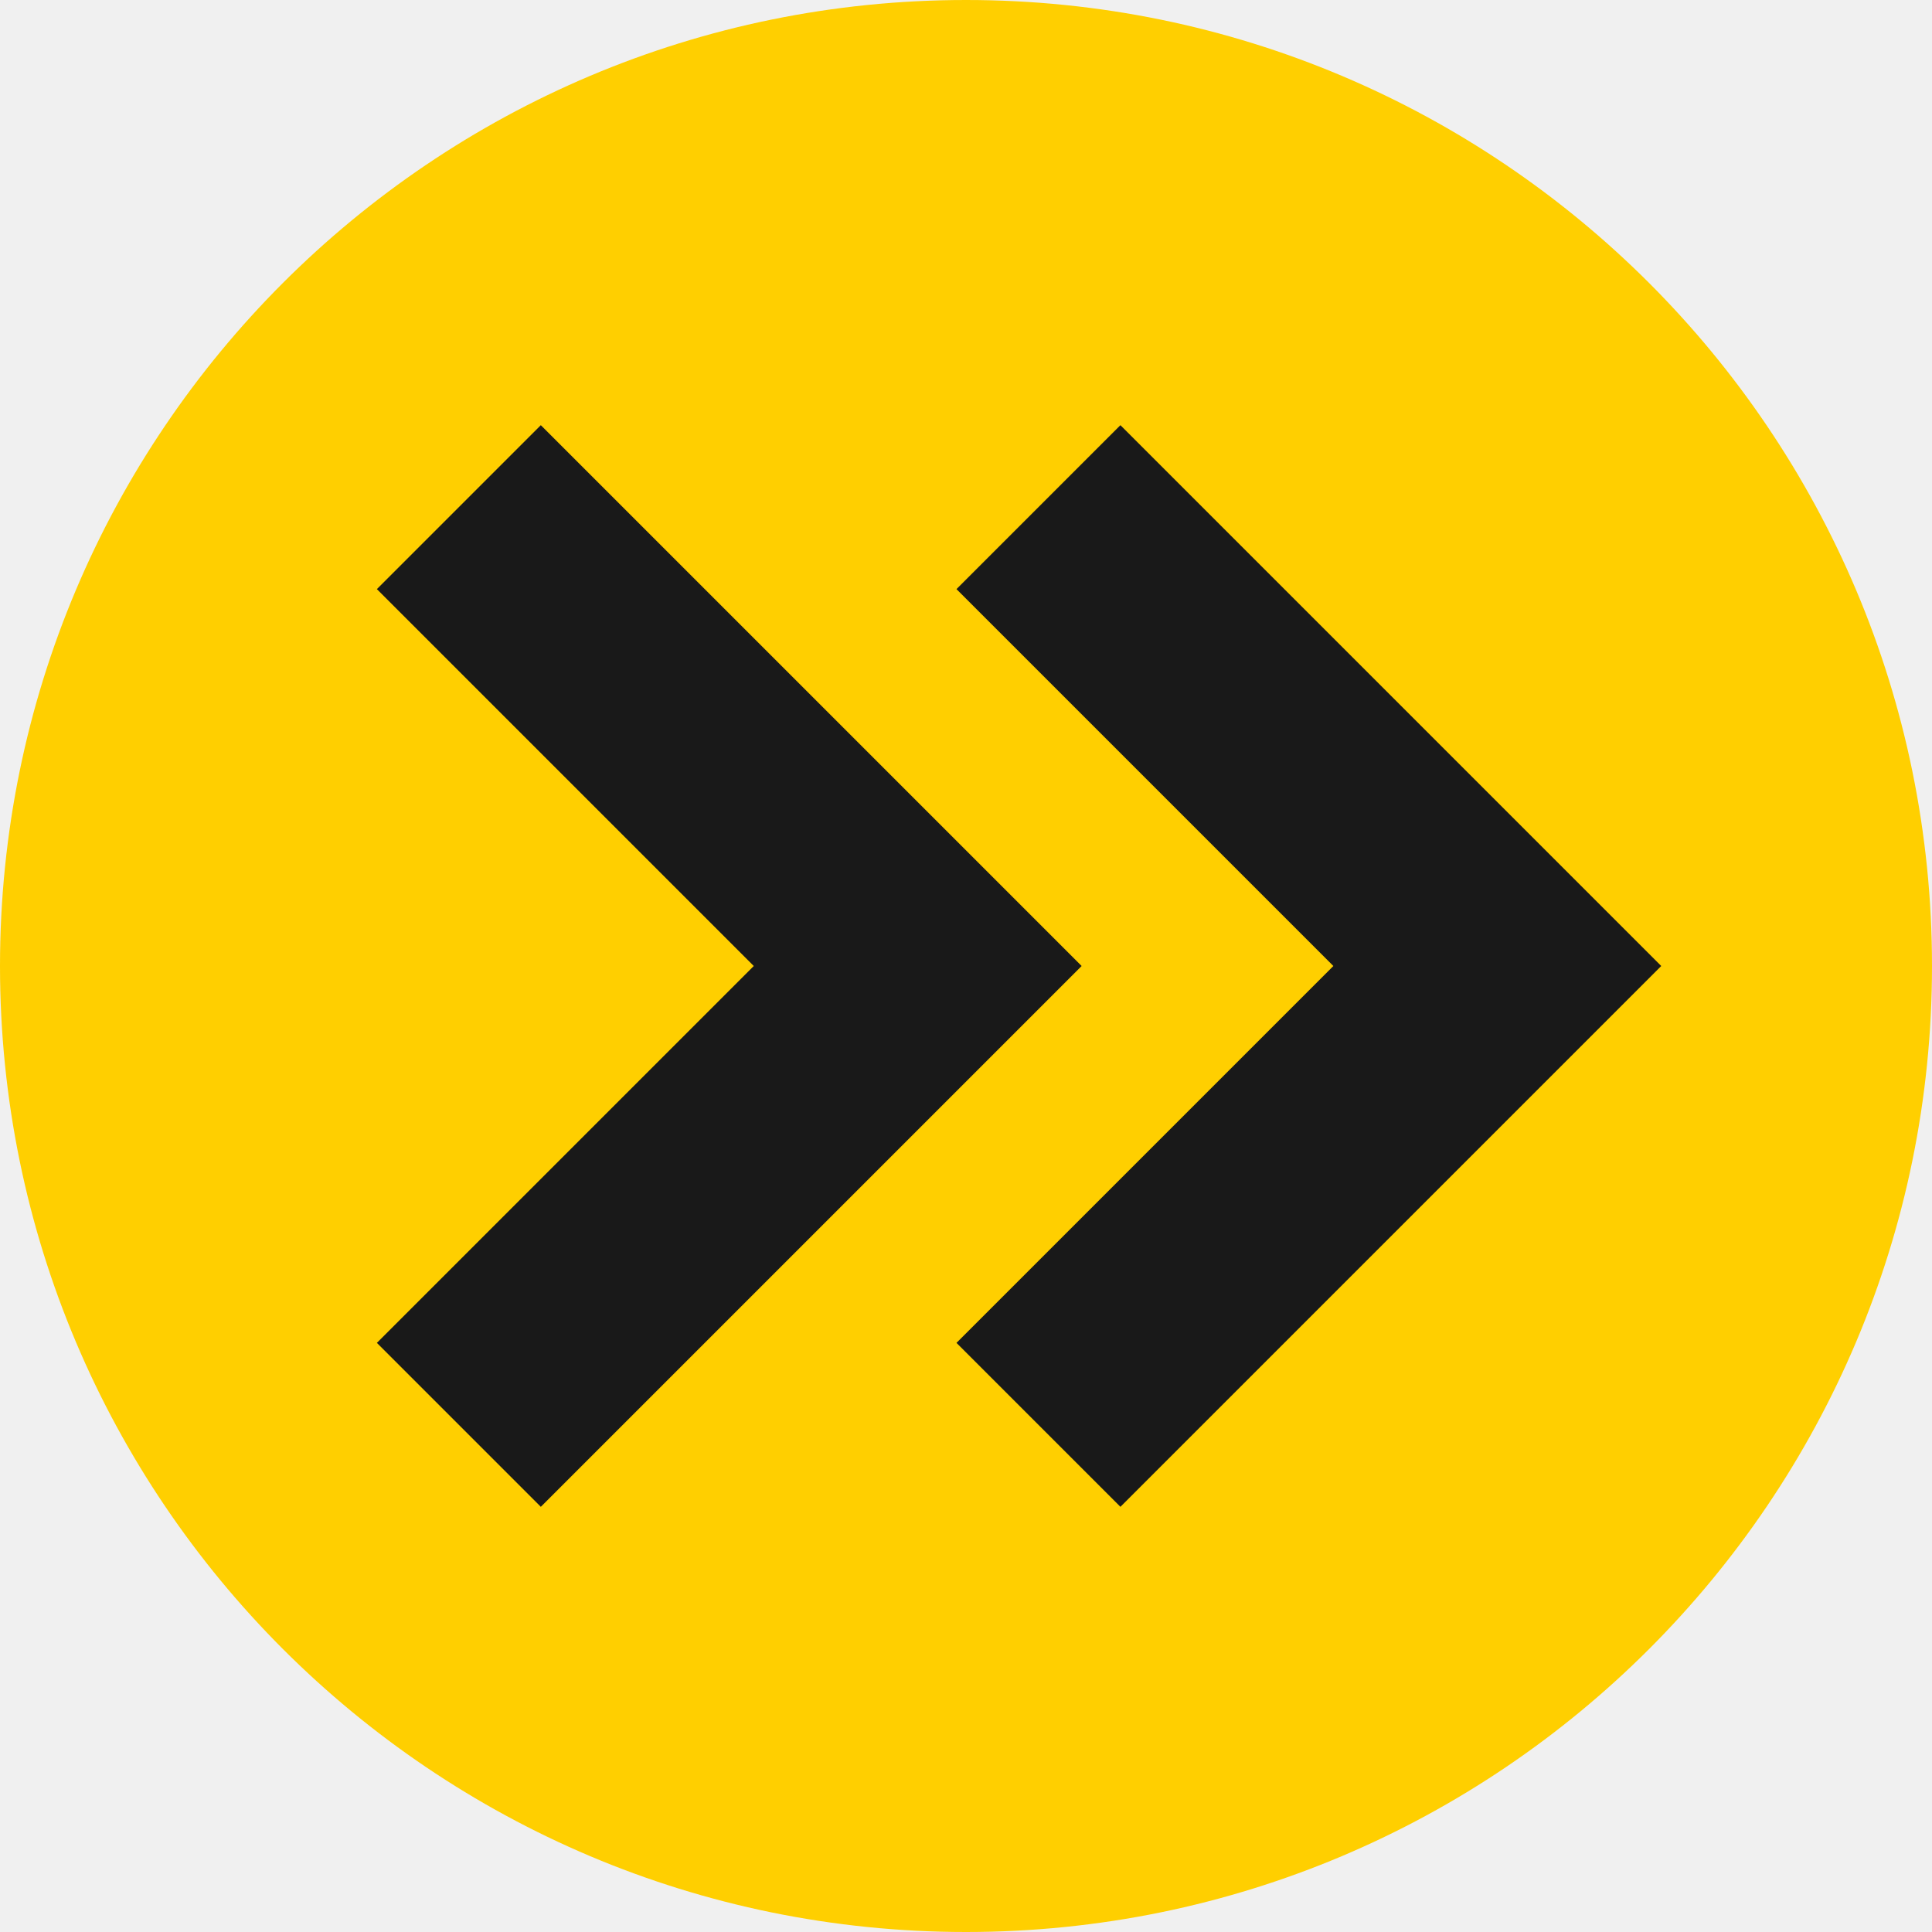
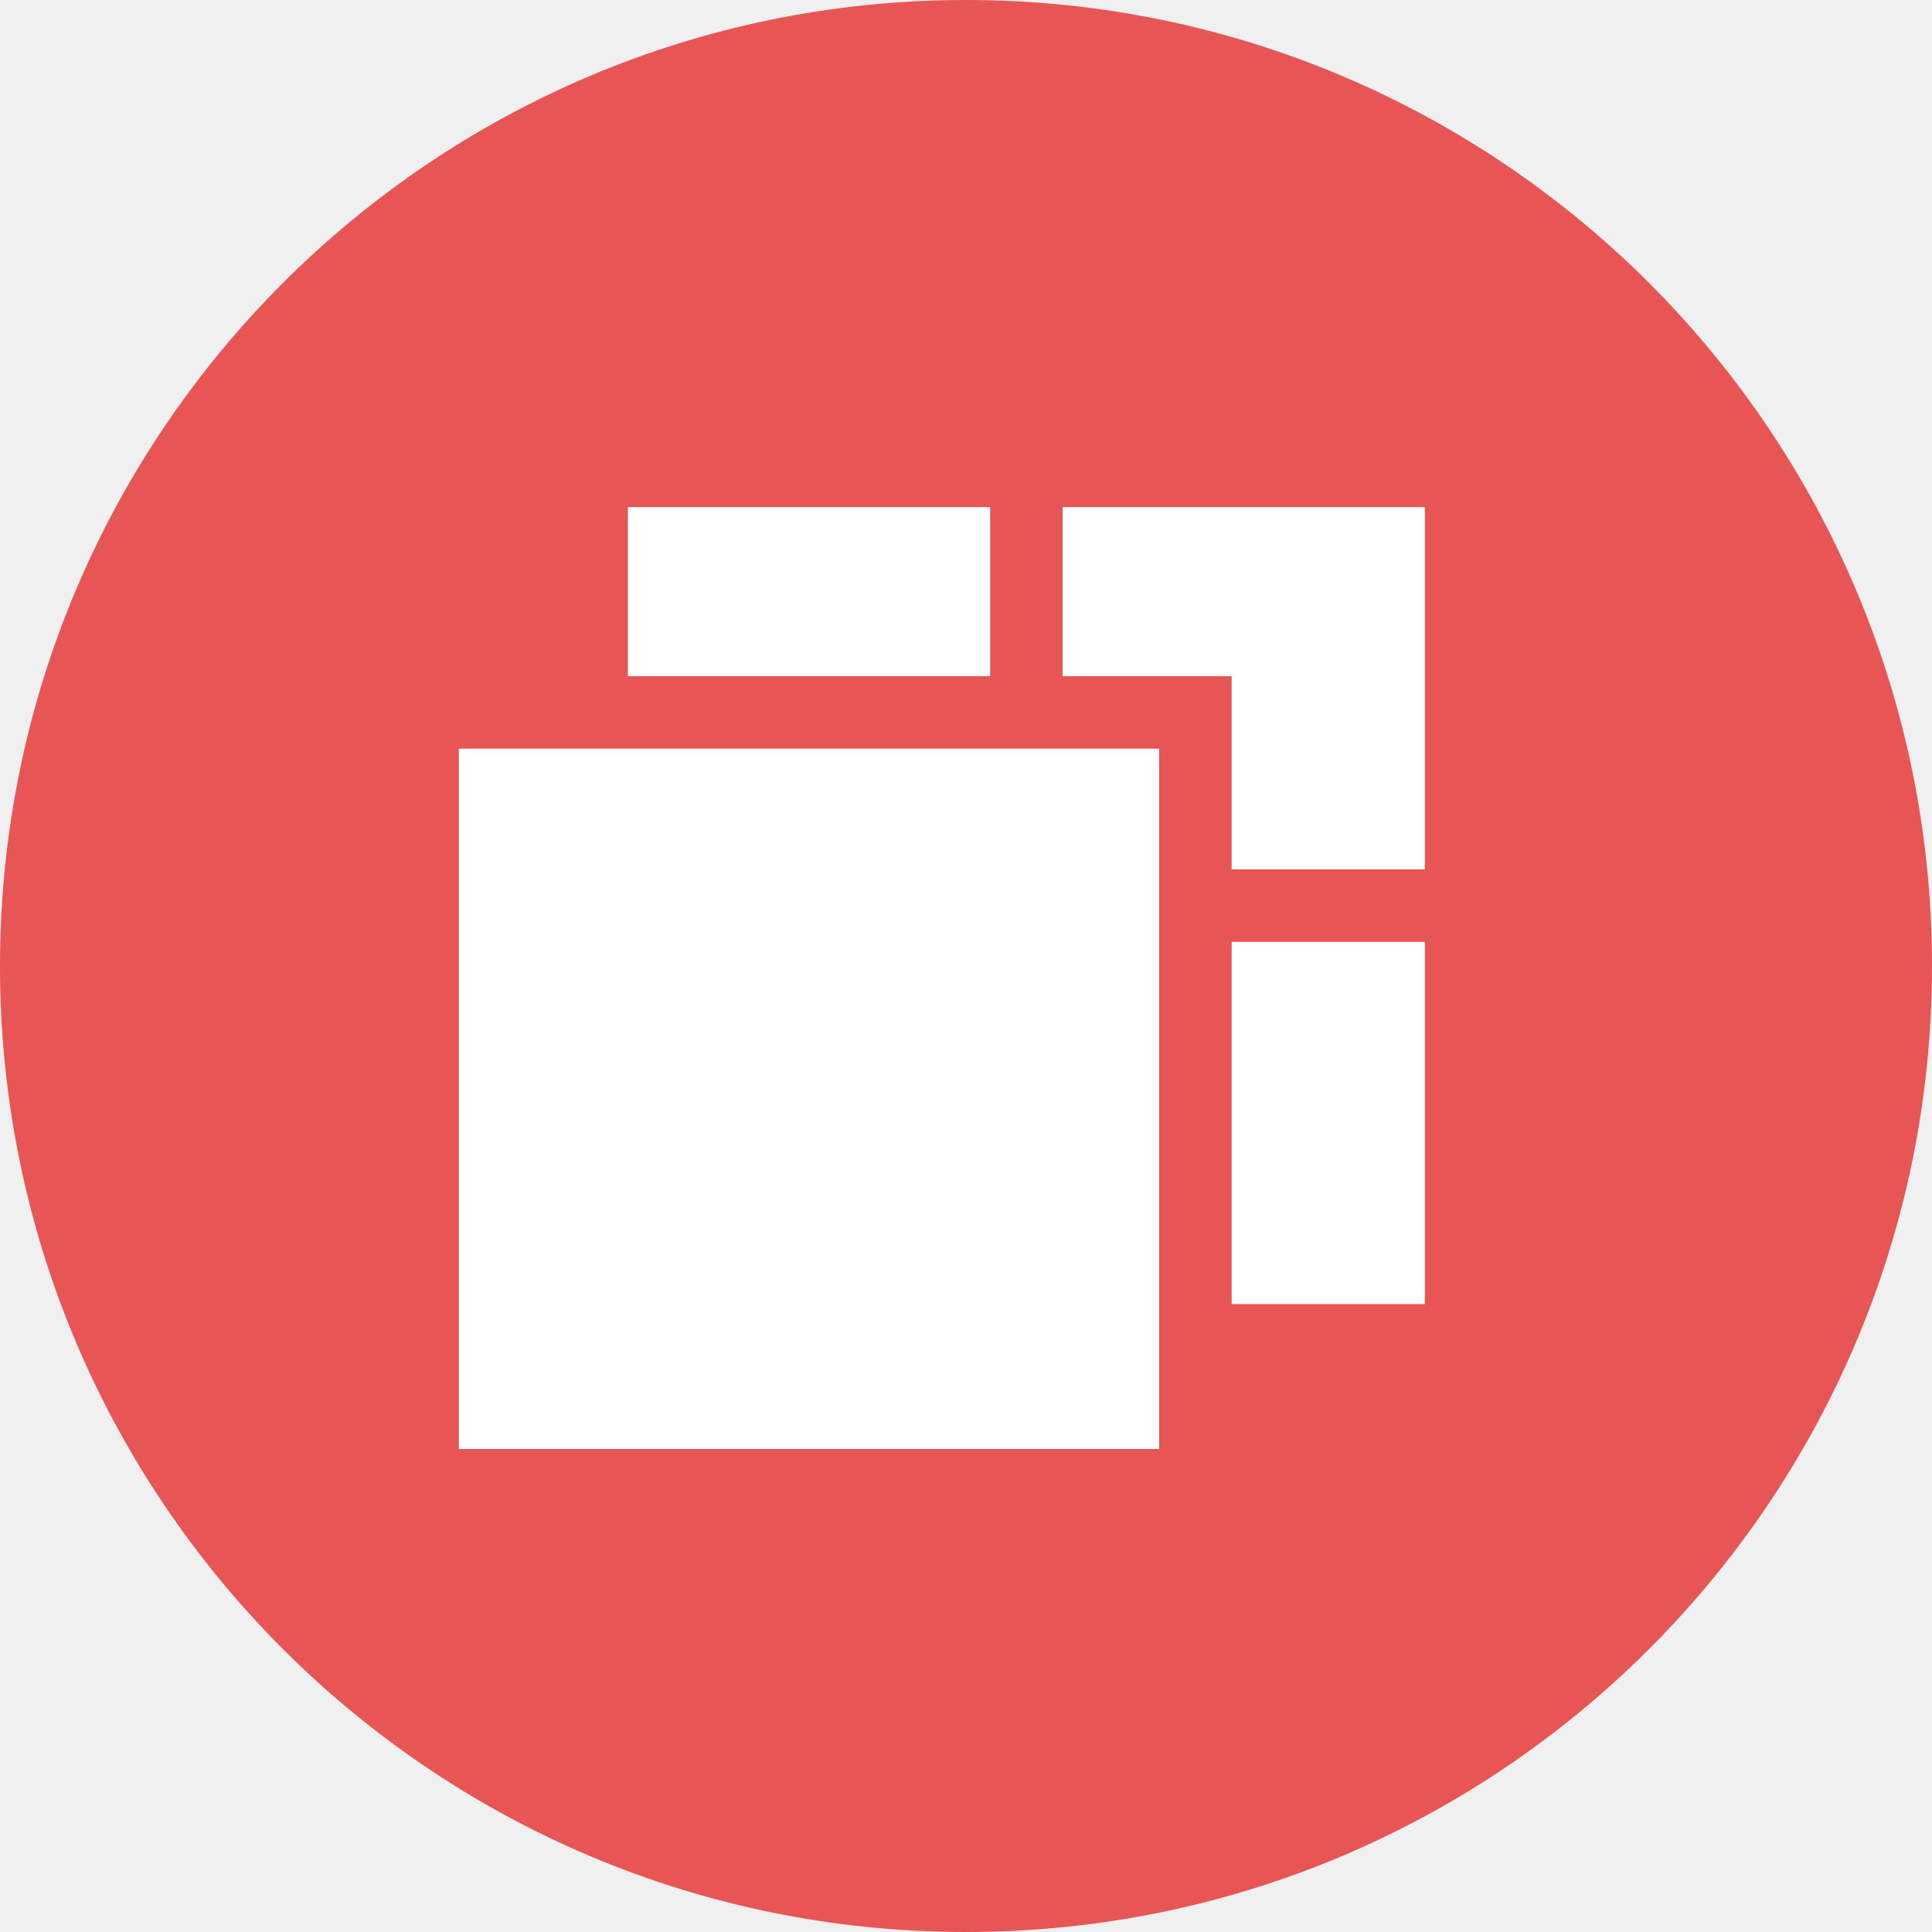
- <svg xmlns="http://www.w3.org/2000/svg" width="200" height="200">
-   <circle cx="100" cy="100" r="100" fill="#FFCF00" />
-   <path d="M47.5 52.5L95 100l-47.5 47.5m60-95L155 100l-47.5 47.5" fill="none" stroke="#191919" stroke-width="24" />
+ <svg xmlns="http://www.w3.org/2000/svg" width="80" height="80" viewBox="0 0 80 80" fill="none">
+   <g clip-path="url(#clip0_301_2)">
+     <circle cx="40" cy="40" r="40" fill="#E75555" />
+     <rect x="44" y="39" width="15" height="15" fill="white" />
+     <rect x="26" y="21" width="15" height="15" fill="white" />
+     <rect x="44" y="21" width="15" height="15" fill="white" />
+     <rect x="17.5" y="29.5" width="32" height="32" fill="white" stroke="#E75555" stroke-width="3" />
+   </g>
+   <defs>
+     <clipPath id="clip0_301_2">
+       <rect width="80" height="80" fill="white" />
+     </clipPath>
+   </defs>
</svg>
